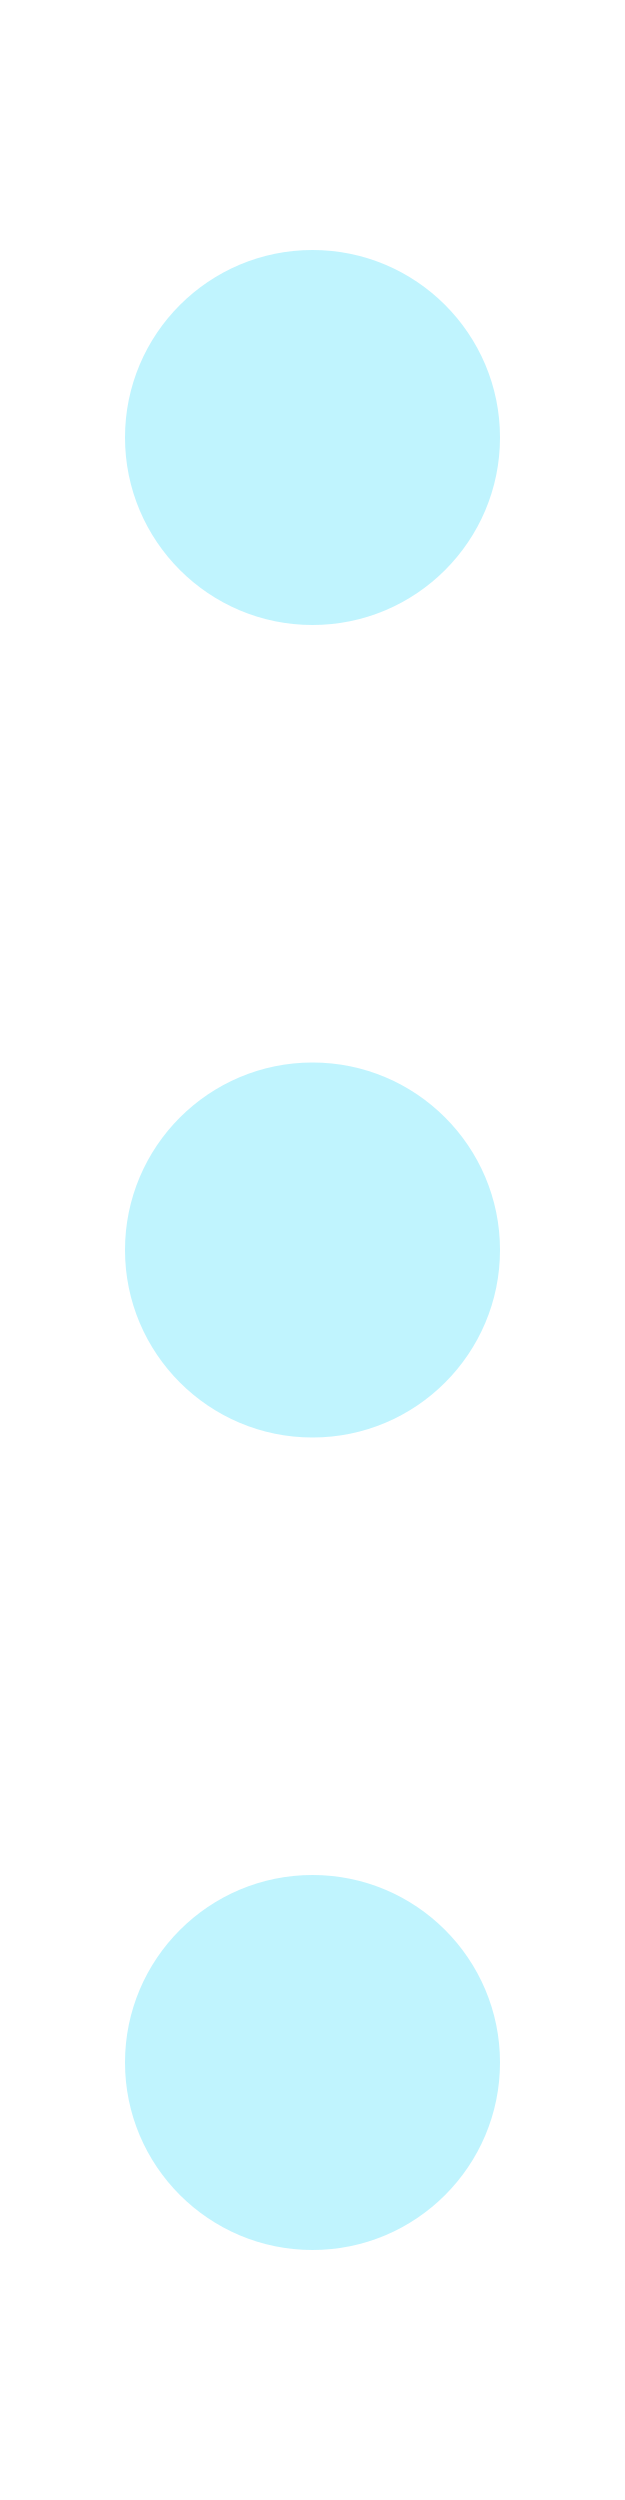
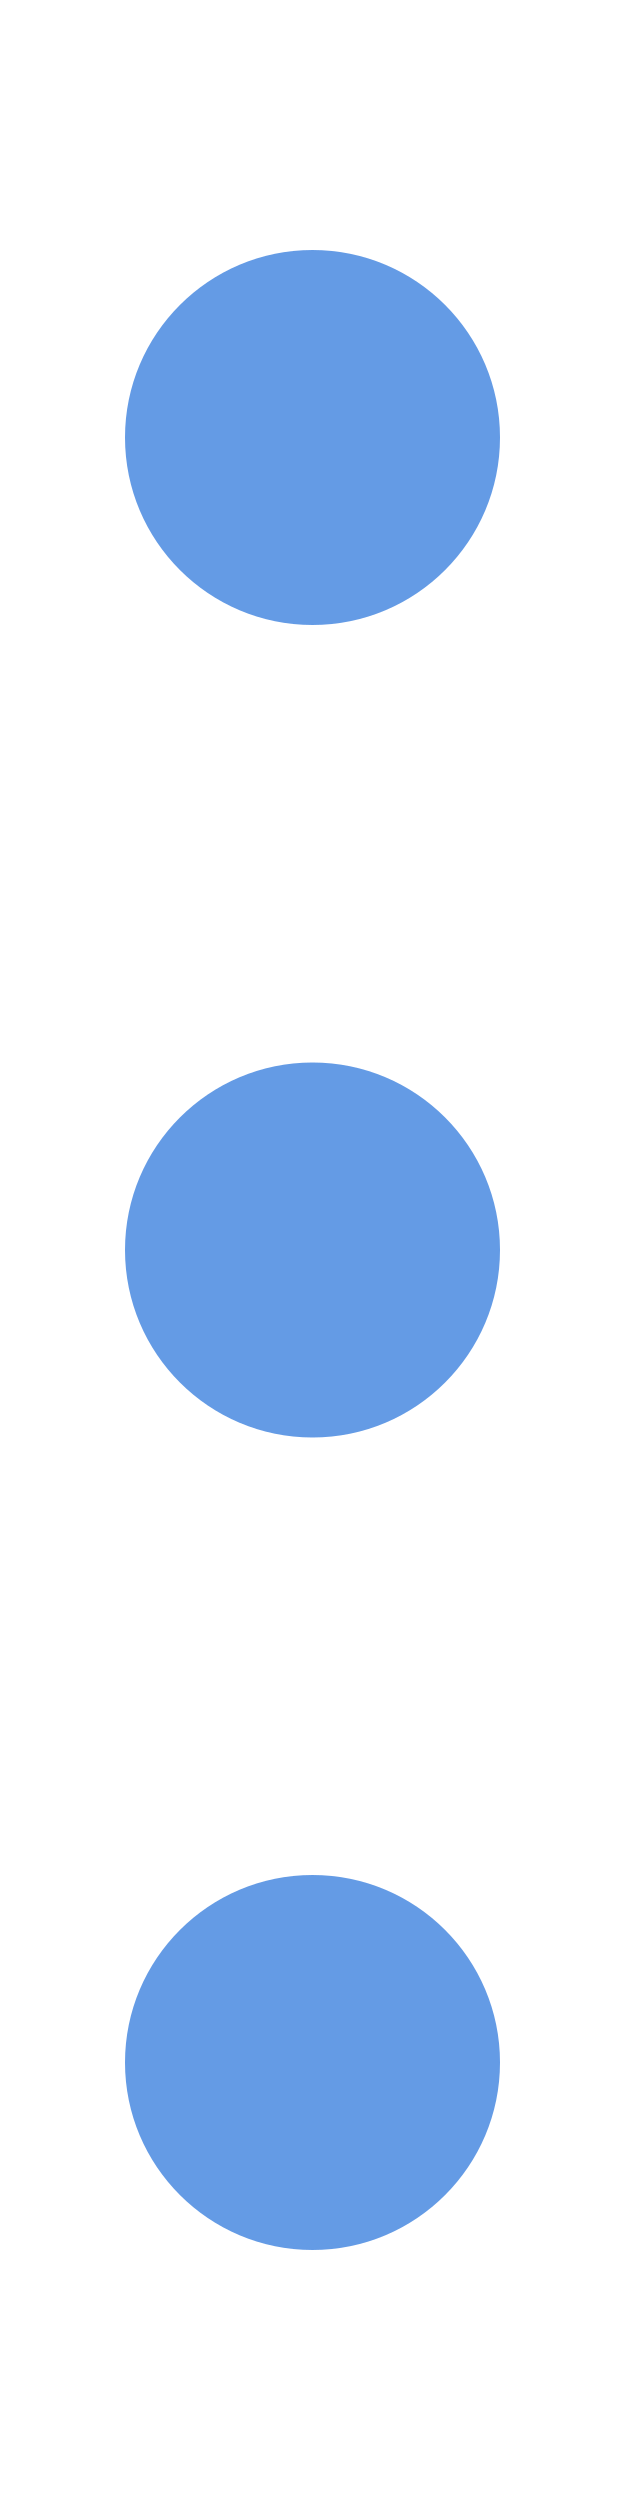
<svg xmlns="http://www.w3.org/2000/svg" width="5" height="20" viewBox="0 0 5 20" fill="none">
-   <path d="M1 3.5C1 2.672 1.672 2 2.5 2V2C3.328 2 4 2.672 4 3.5V3.5C4 4.328 3.328 5 2.5 5V5C1.672 5 1 4.328 1 3.5V3.5Z" fill="#C0F4FE" />
-   <path d="M1 10C1 9.172 1.672 8.5 2.5 8.5V8.5C3.328 8.5 4 9.172 4 10V10C4 10.828 3.328 11.5 2.5 11.5V11.5C1.672 11.5 1 10.828 1 10V10Z" fill="#C0F4FE" />
-   <path d="M4 16.5C4 15.672 3.328 15 2.5 15V15C1.672 15 1 15.672 1 16.5V16.5C1 17.328 1.672 18 2.5 18V18C3.328 18 4 17.328 4 16.5V16.5Z" fill="#C0F4FE" />
+   <path d="M1 3.5C1 2.672 1.672 2 2.5 2V2C3.328 2 4 2.672 4 3.5V3.5C4 4.328 3.328 5 2.5 5V5C1.672 5 1 4.328 1 3.5V3.5Z" fill="#649be5" />
+   <path d="M1 10C1 9.172 1.672 8.5 2.5 8.5V8.5C3.328 8.5 4 9.172 4 10V10C4 10.828 3.328 11.5 2.5 11.5V11.5C1.672 11.5 1 10.828 1 10V10Z" fill="#649be5" />
+   <path d="M4 16.5C4 15.672 3.328 15 2.5 15V15C1.672 15 1 15.672 1 16.5V16.5C1 17.328 1.672 18 2.5 18V18C3.328 18 4 17.328 4 16.5V16.5Z" fill="#649be5" />
</svg>
